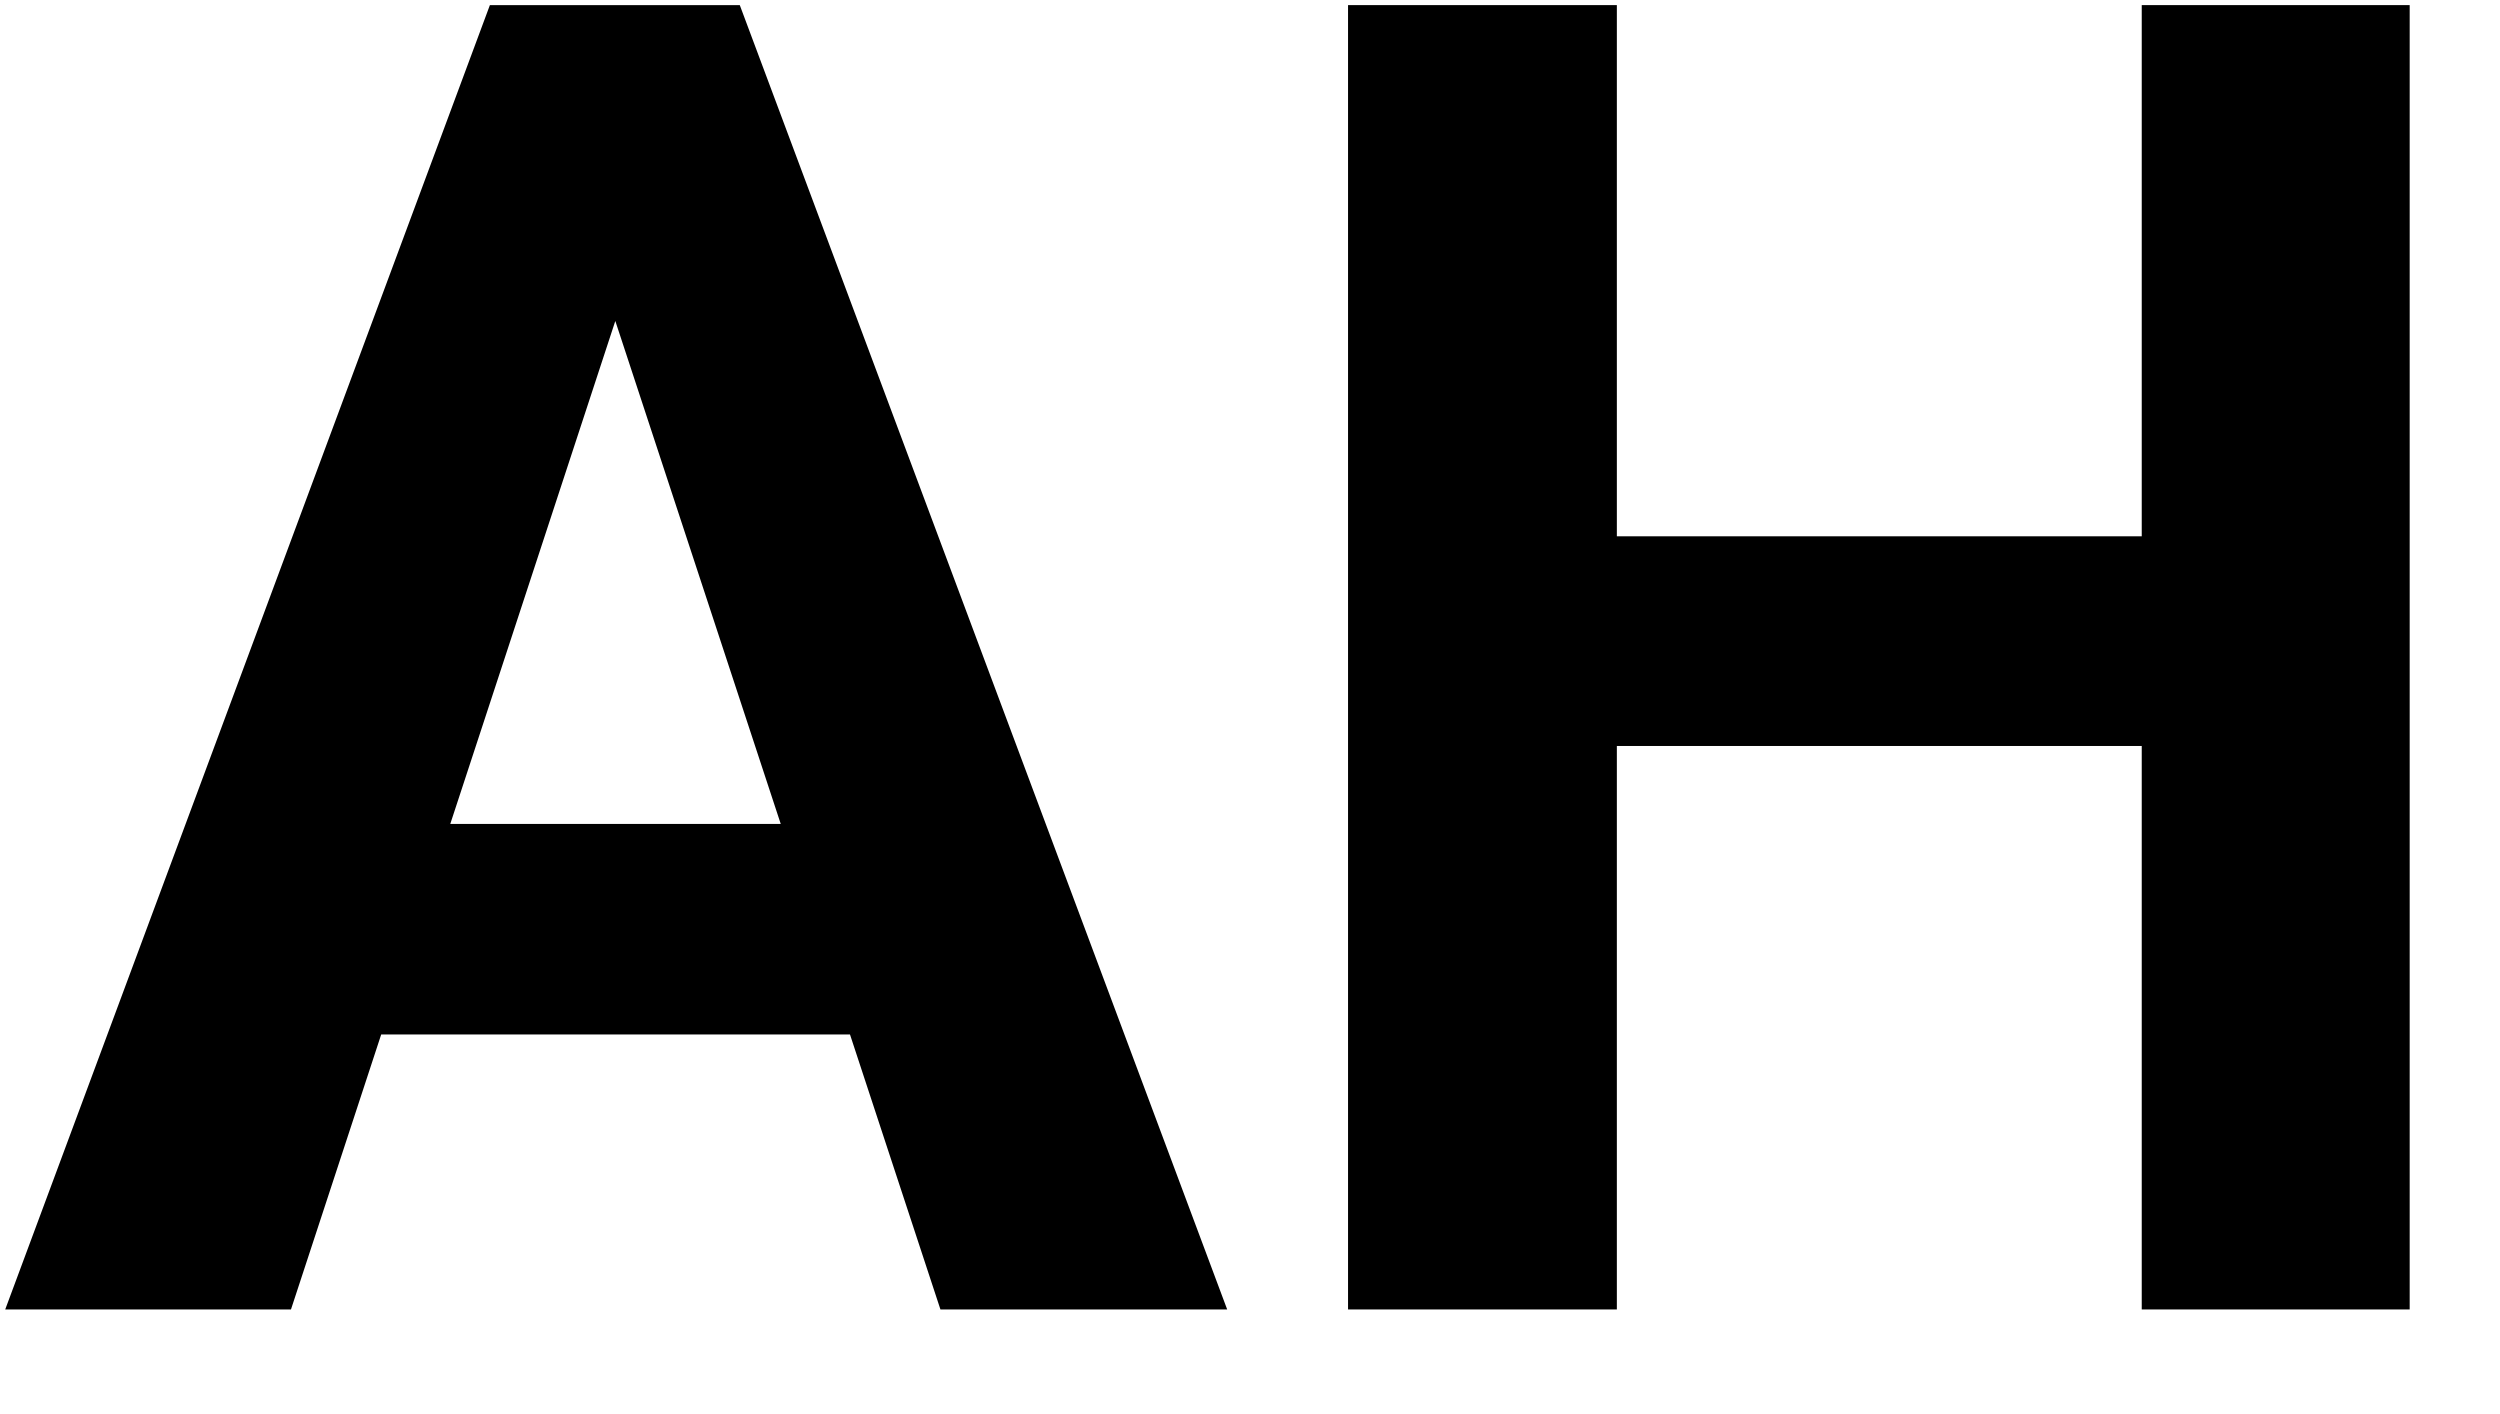
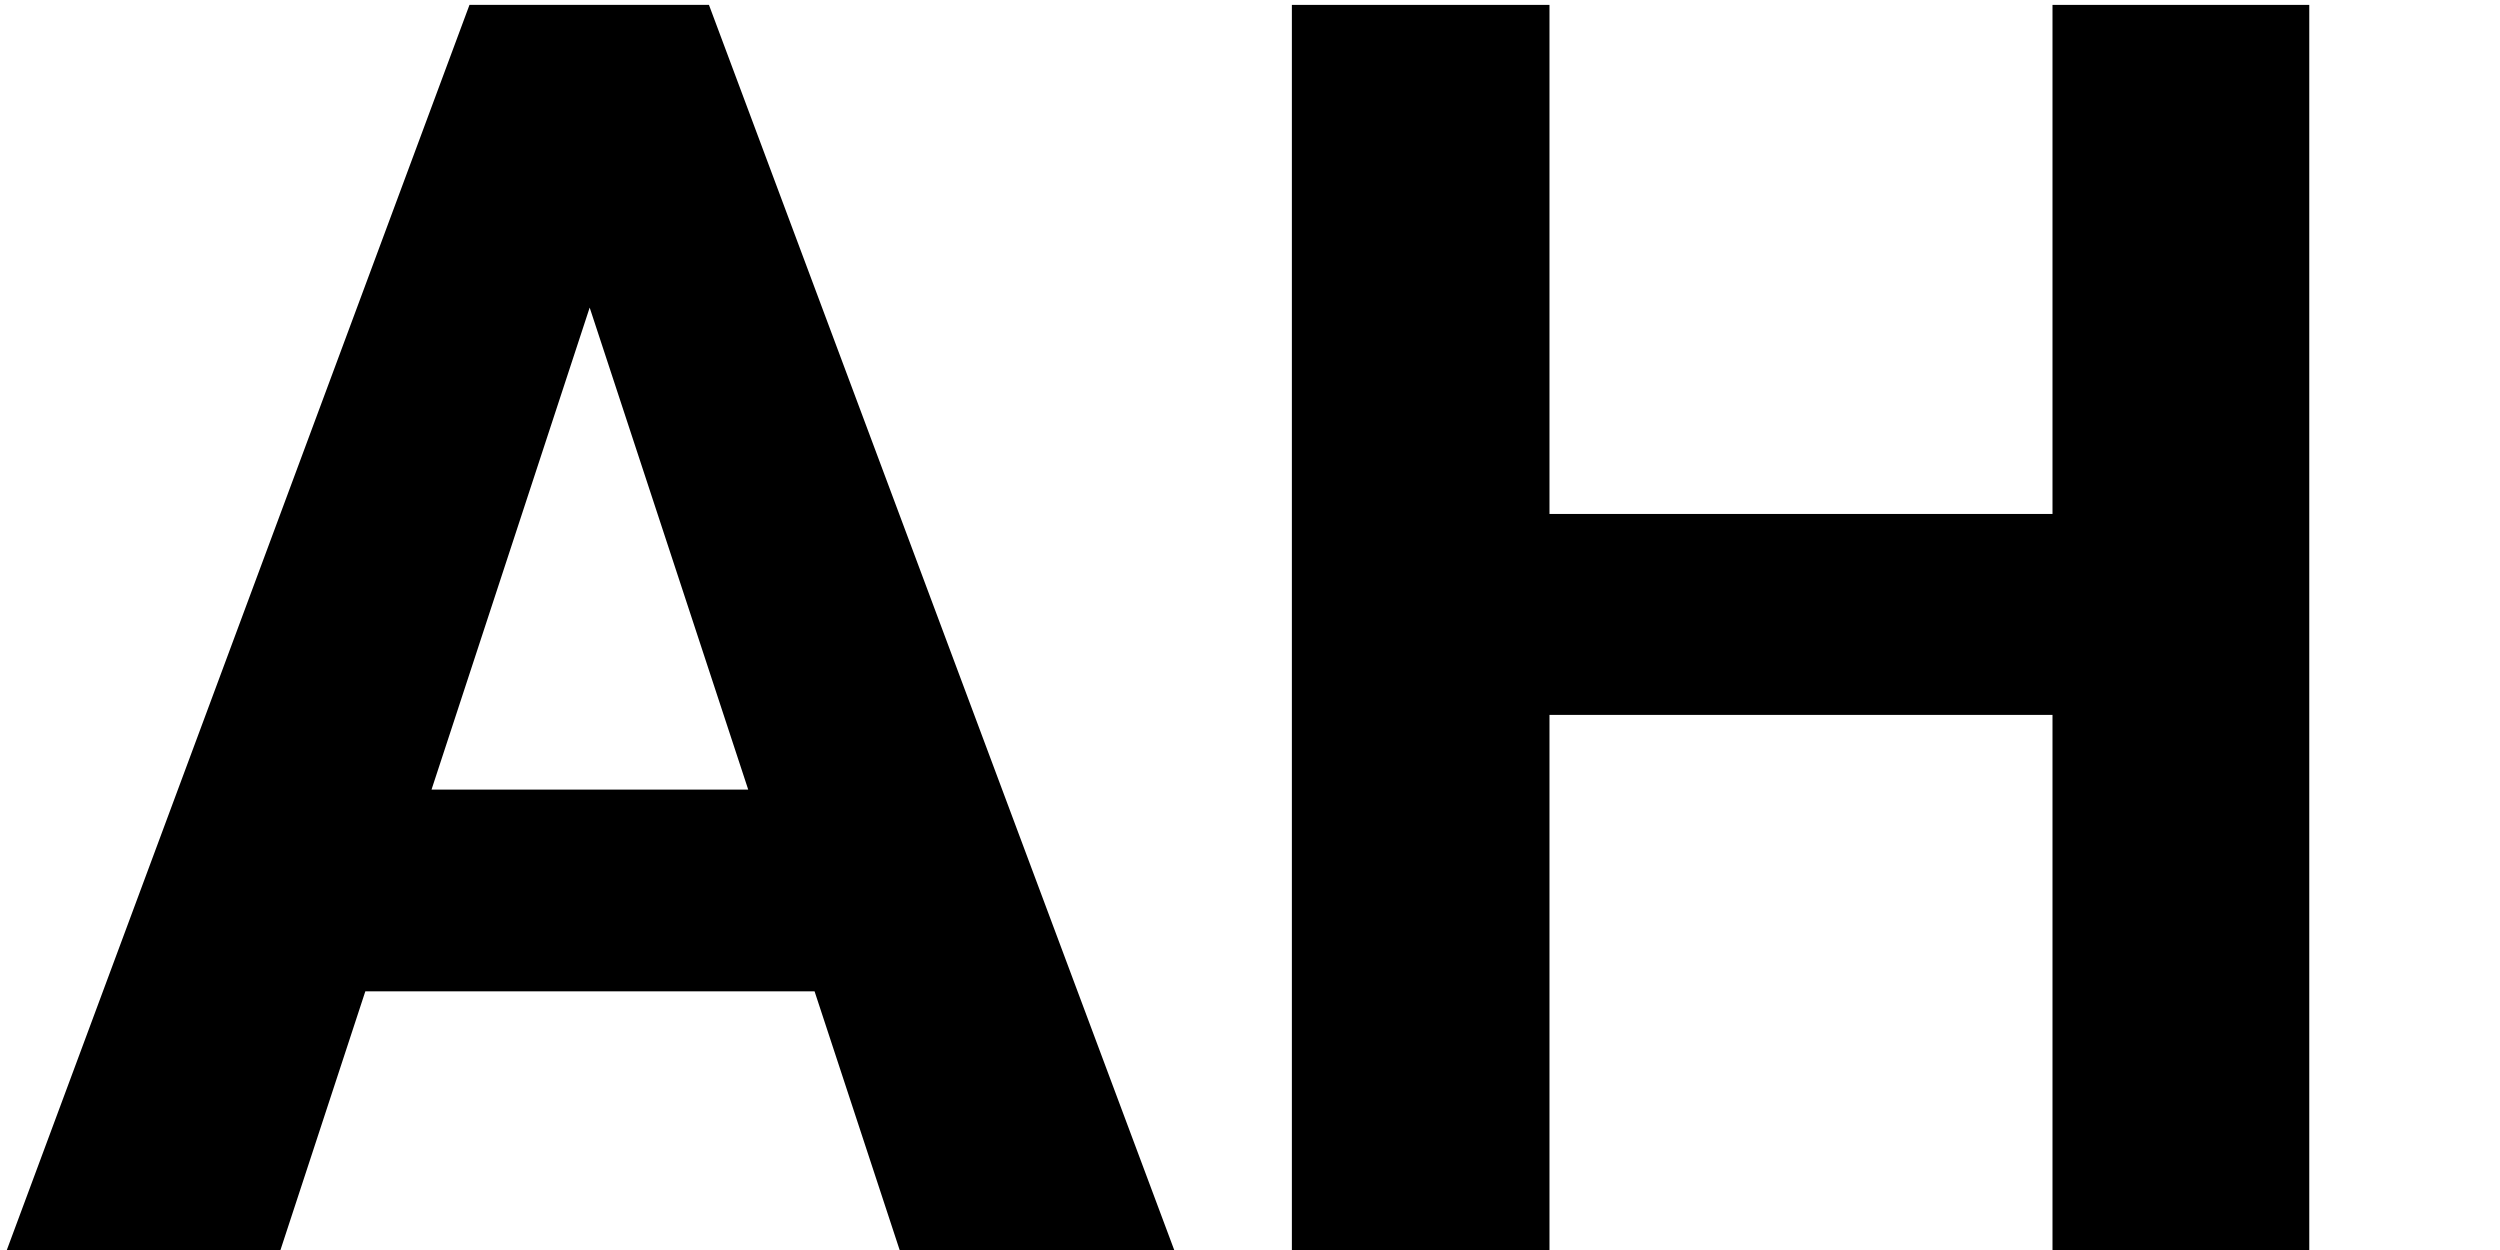
- <svg xmlns="http://www.w3.org/2000/svg" width="23" height="13" viewBox="0 0 23 13" fill="none">
+ <svg xmlns="http://www.w3.org/2000/svg" width="24" height="12" viewBox="0 0 24 12" fill="none">
  <path d="M5.941 2.099L2.677 12.047H0.048L4.507 0.047H6.18L5.941 2.099ZM8.652 12.047L5.38 2.099L5.117 0.047H6.806L11.29 12.047H8.652ZM8.504 7.58V9.517H2.166V7.58H8.504Z" fill="black" />
  <path d="M20.405 4.934V6.863H14.141V4.934H20.405ZM14.875 0.047V12.047H12.402V0.047H14.875ZM22.169 0.047V12.047H19.704V0.047H22.169Z" fill="black" />
</svg>
